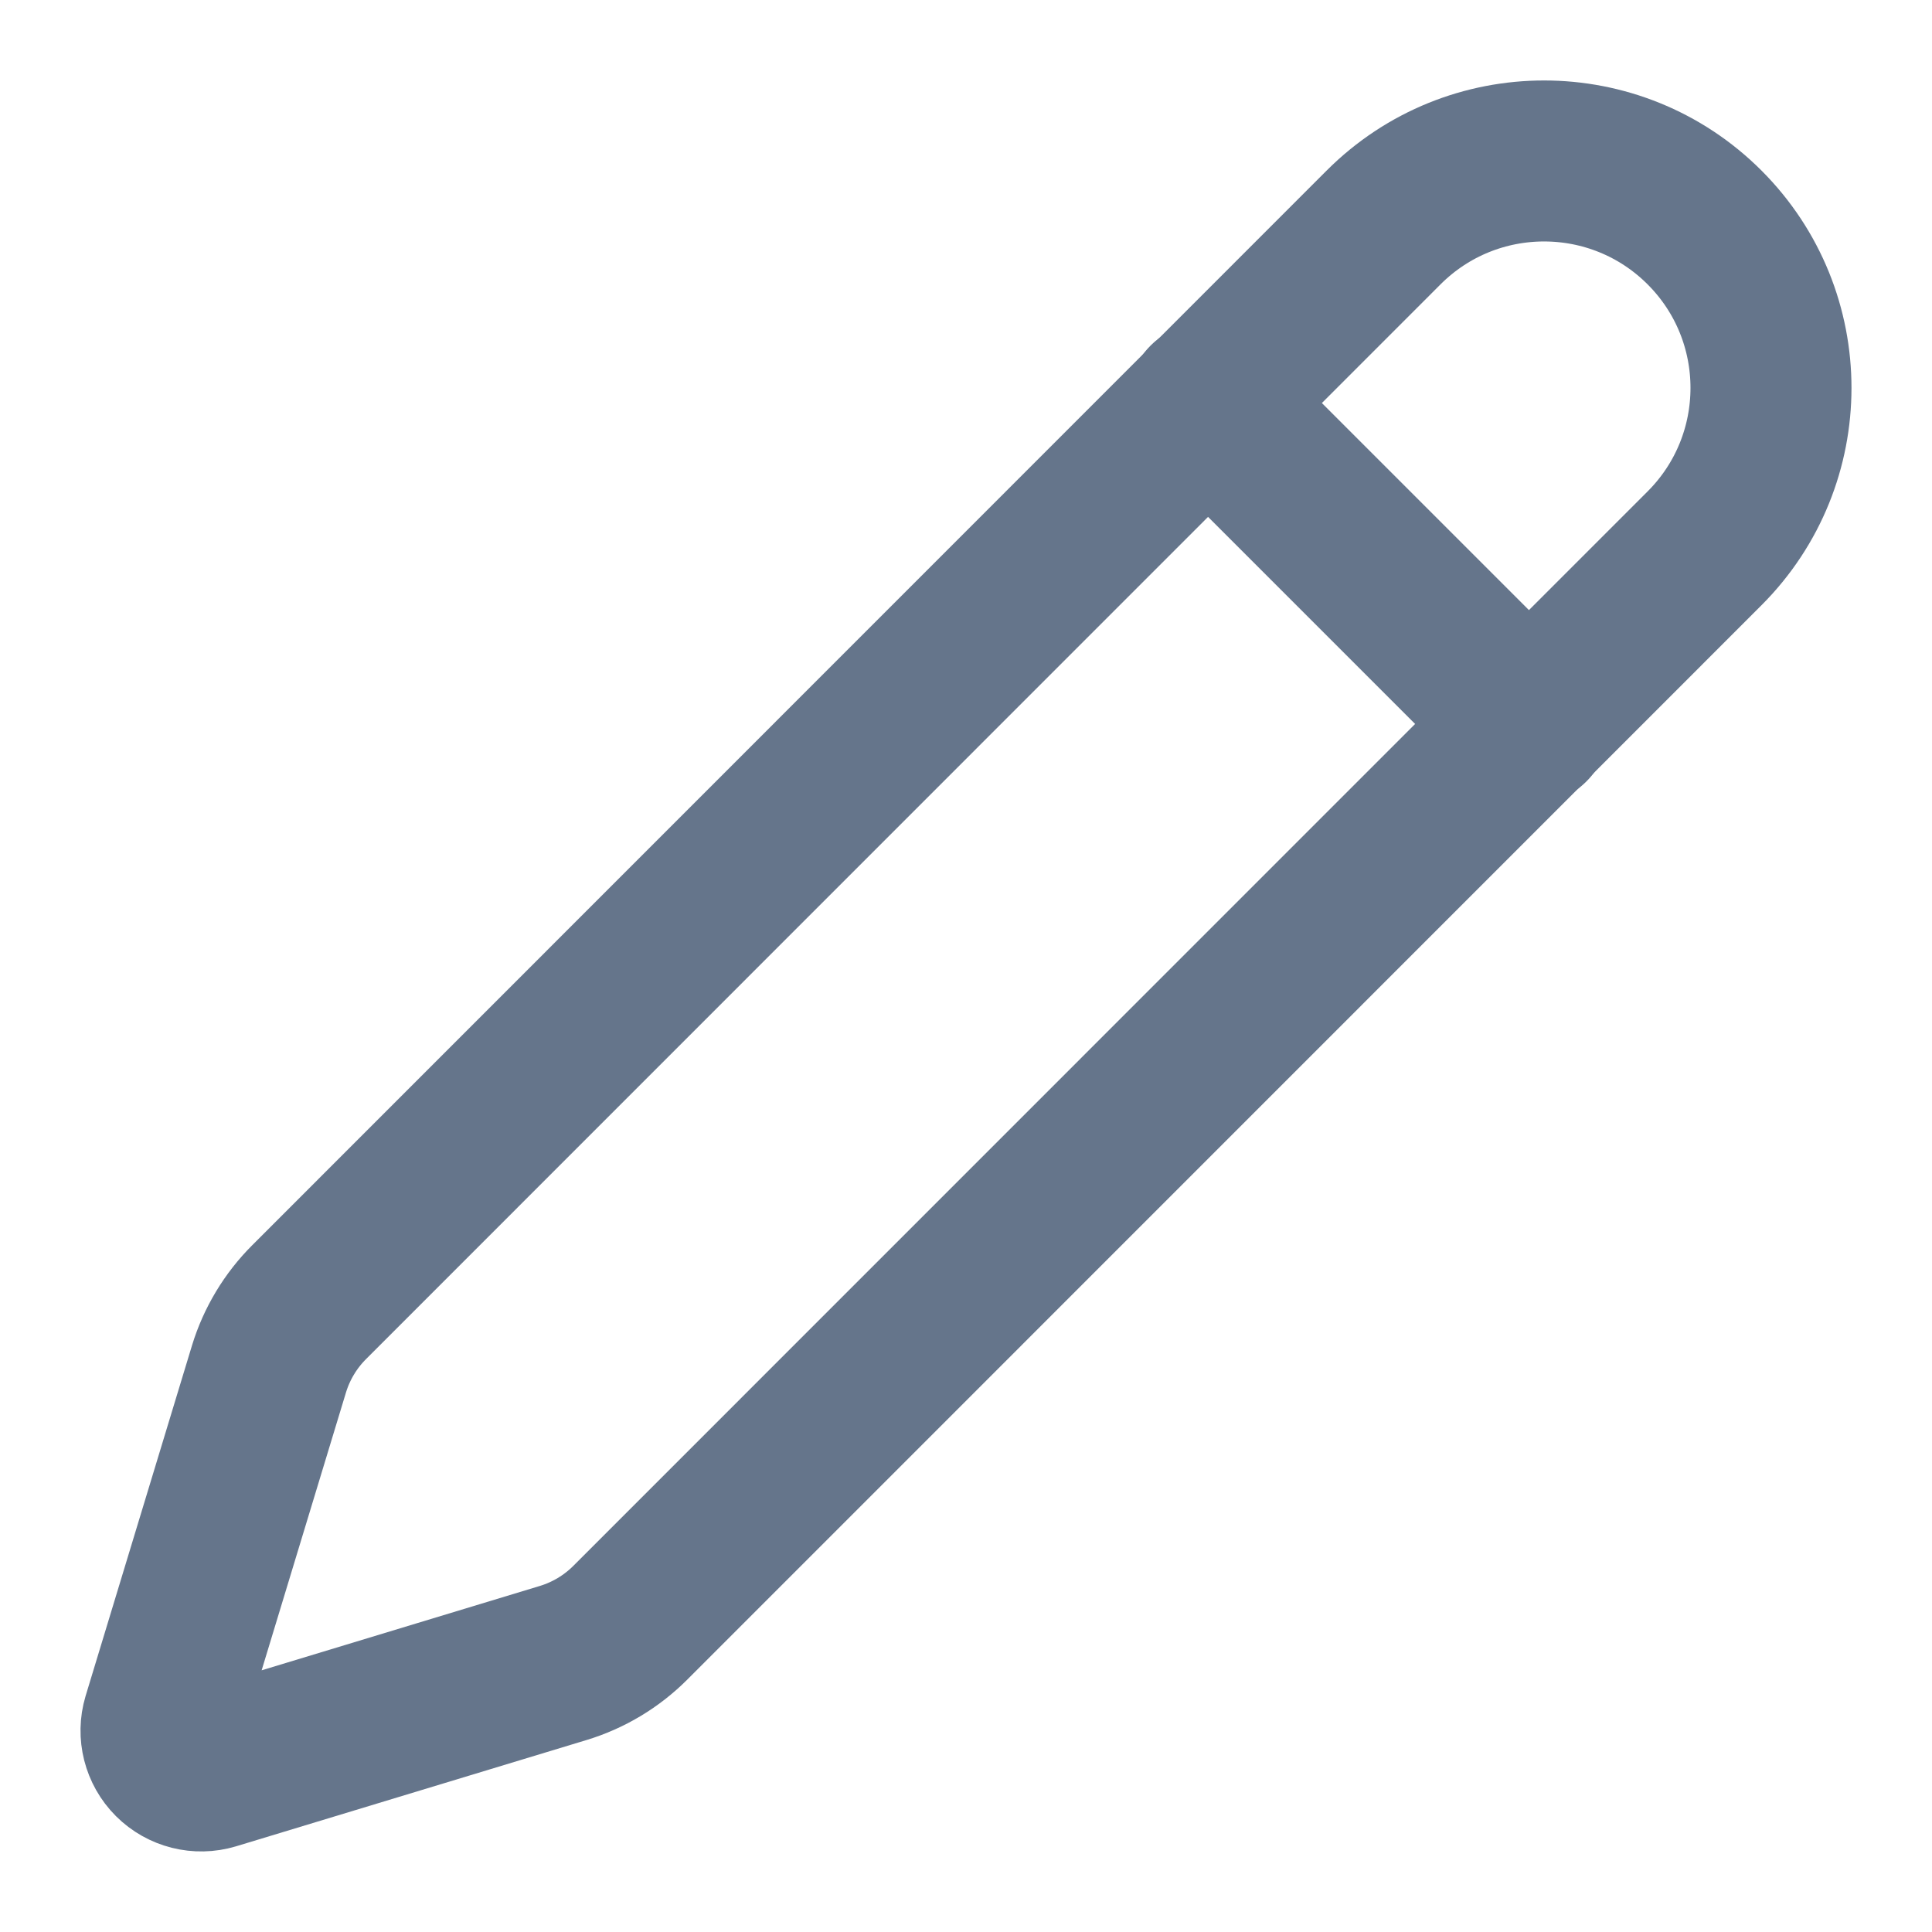
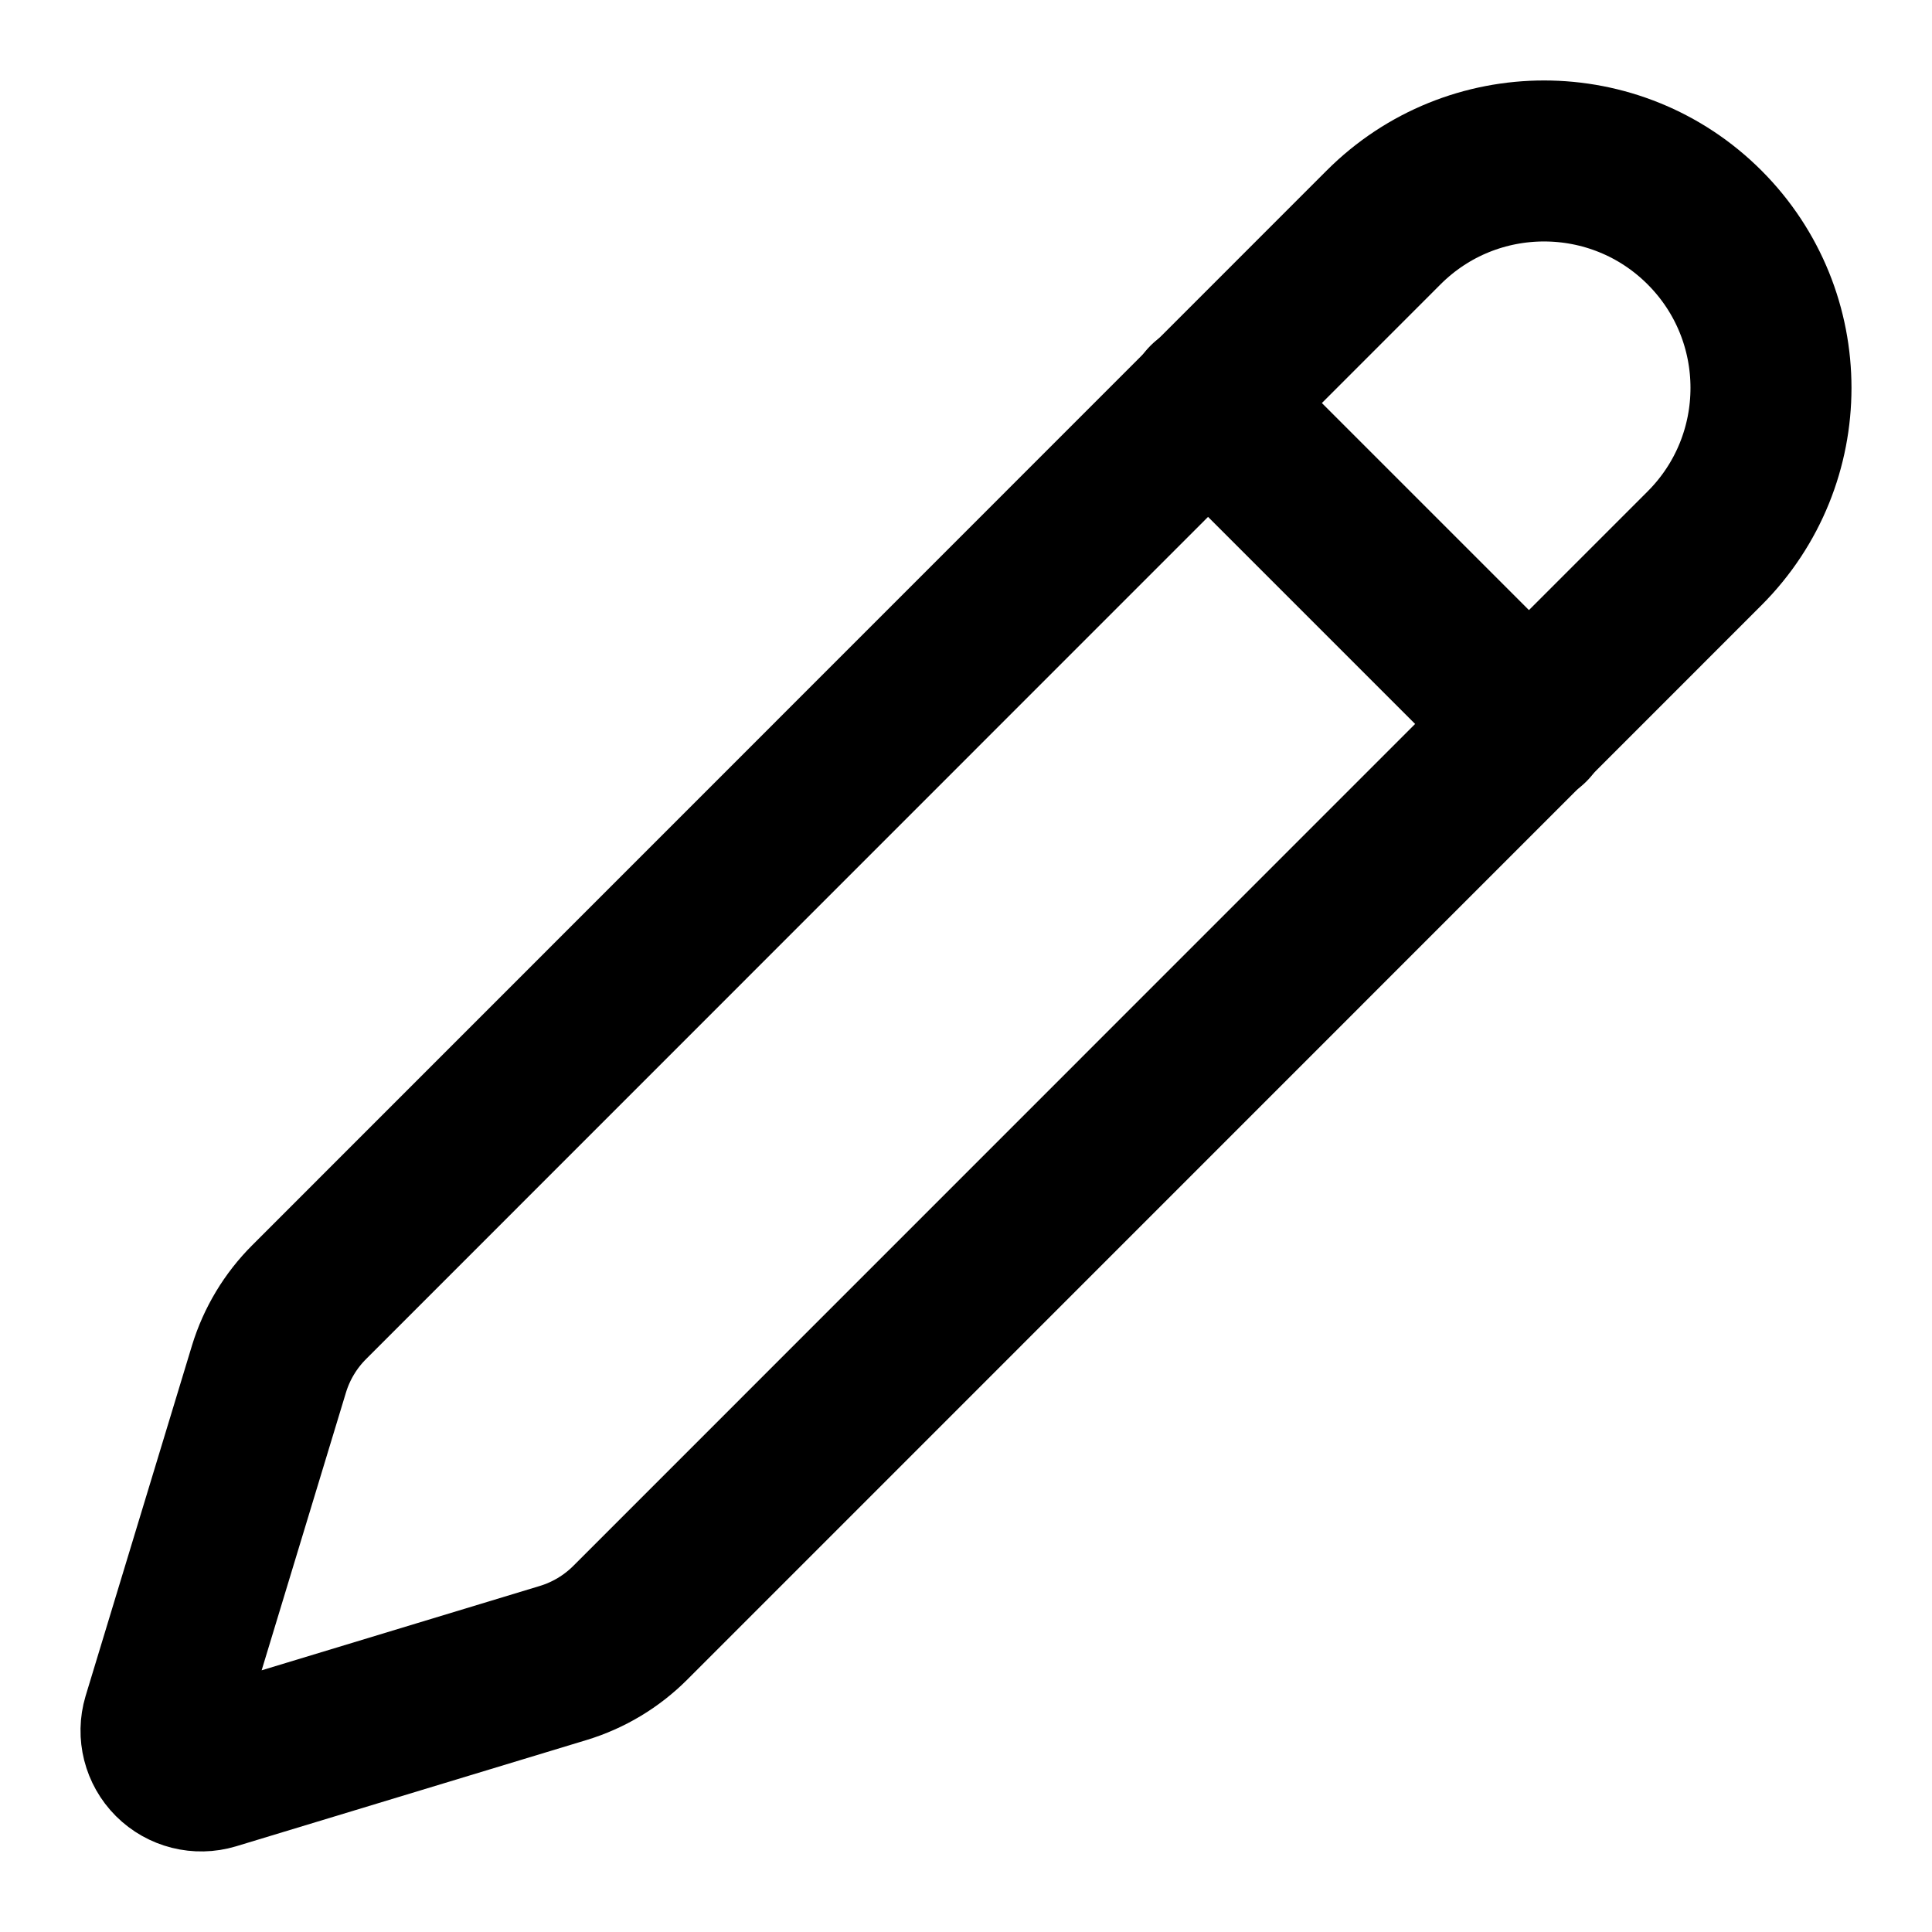
- <svg xmlns="http://www.w3.org/2000/svg" width="24" height="24" viewBox="0 0 24 24" fill="none" stroke="#65758b" stroke-width="2" stroke-linecap="round" stroke-linejoin="round" aria-hidden="true">
+ <svg xmlns="http://www.w3.org/2000/svg" width="24" height="24" viewBox="0 0 24 24" fill="none" stroke="currentColor" stroke-width="2" stroke-linecap="round" stroke-linejoin="round" aria-hidden="true">
  <path d="M21.174 6.812a1 1 0 0 0-3.986-3.987L3.842 16.174a2 2 0 0 0-.5.83l-1.321 4.352a.5.5 0 0 0 .623.622l4.353-1.32a2 2 0 0 0 .83-.497z" />
  <path d="m15 5 4 4" />
</svg>
